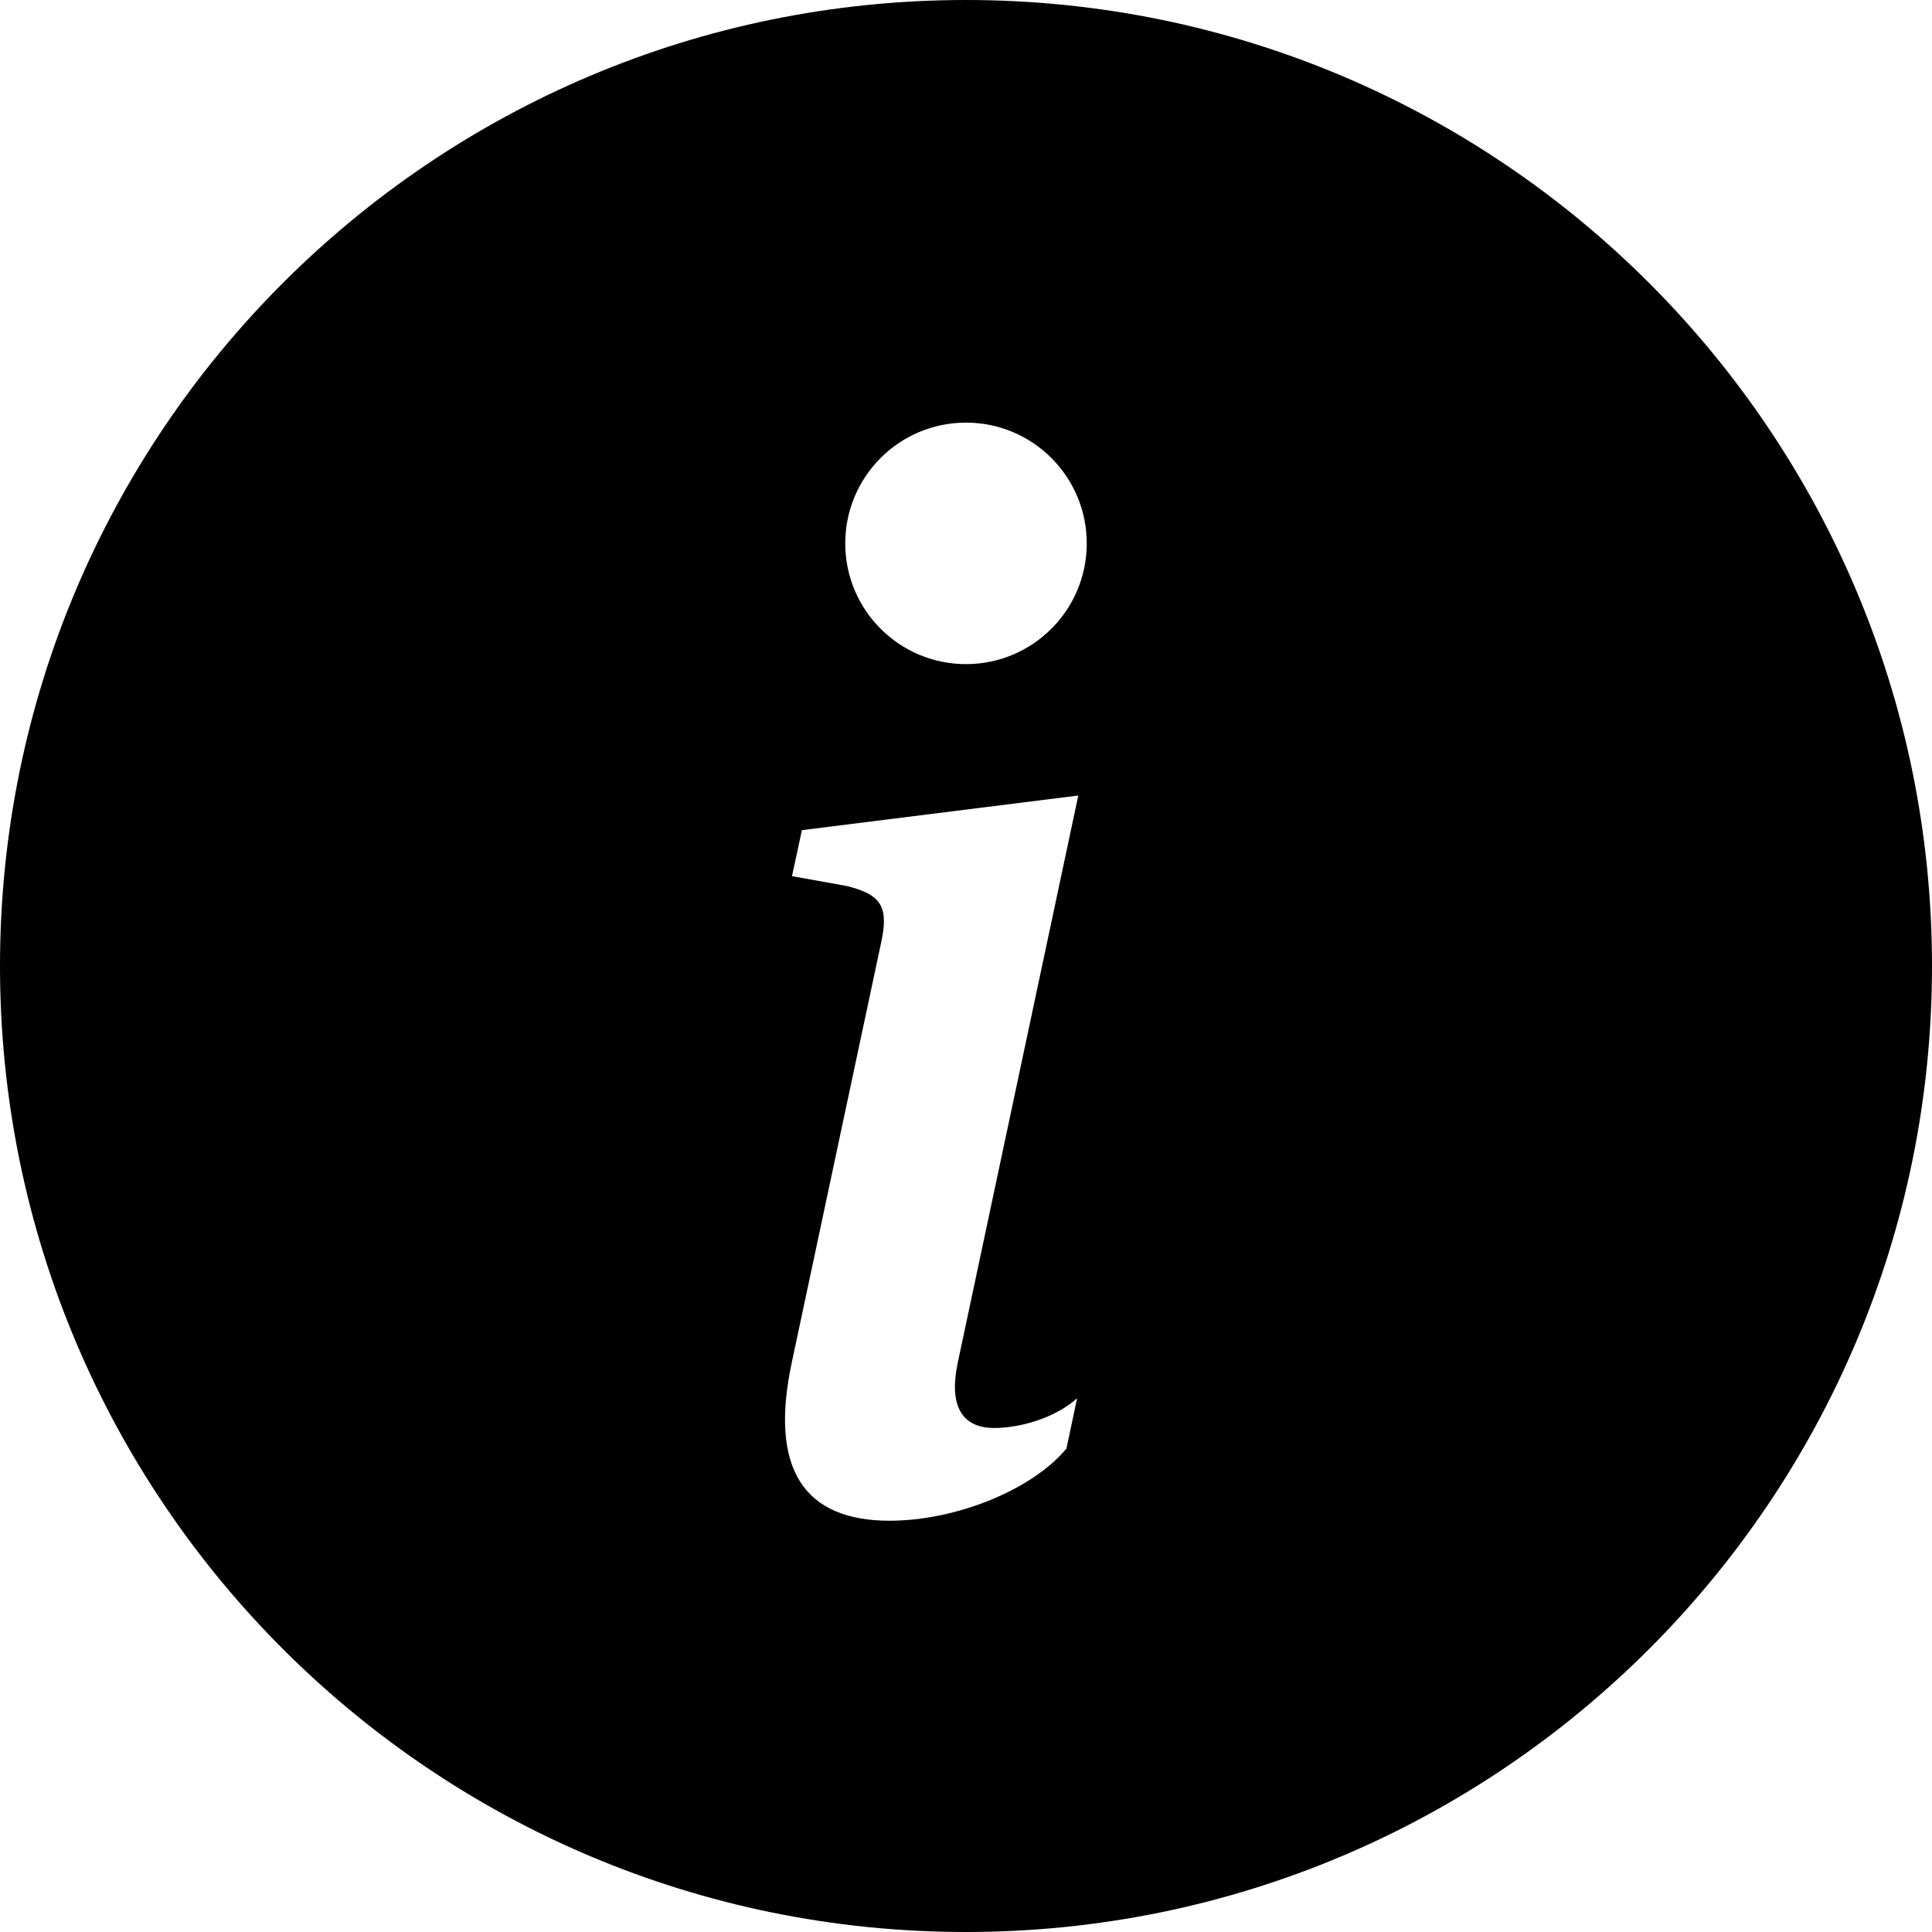
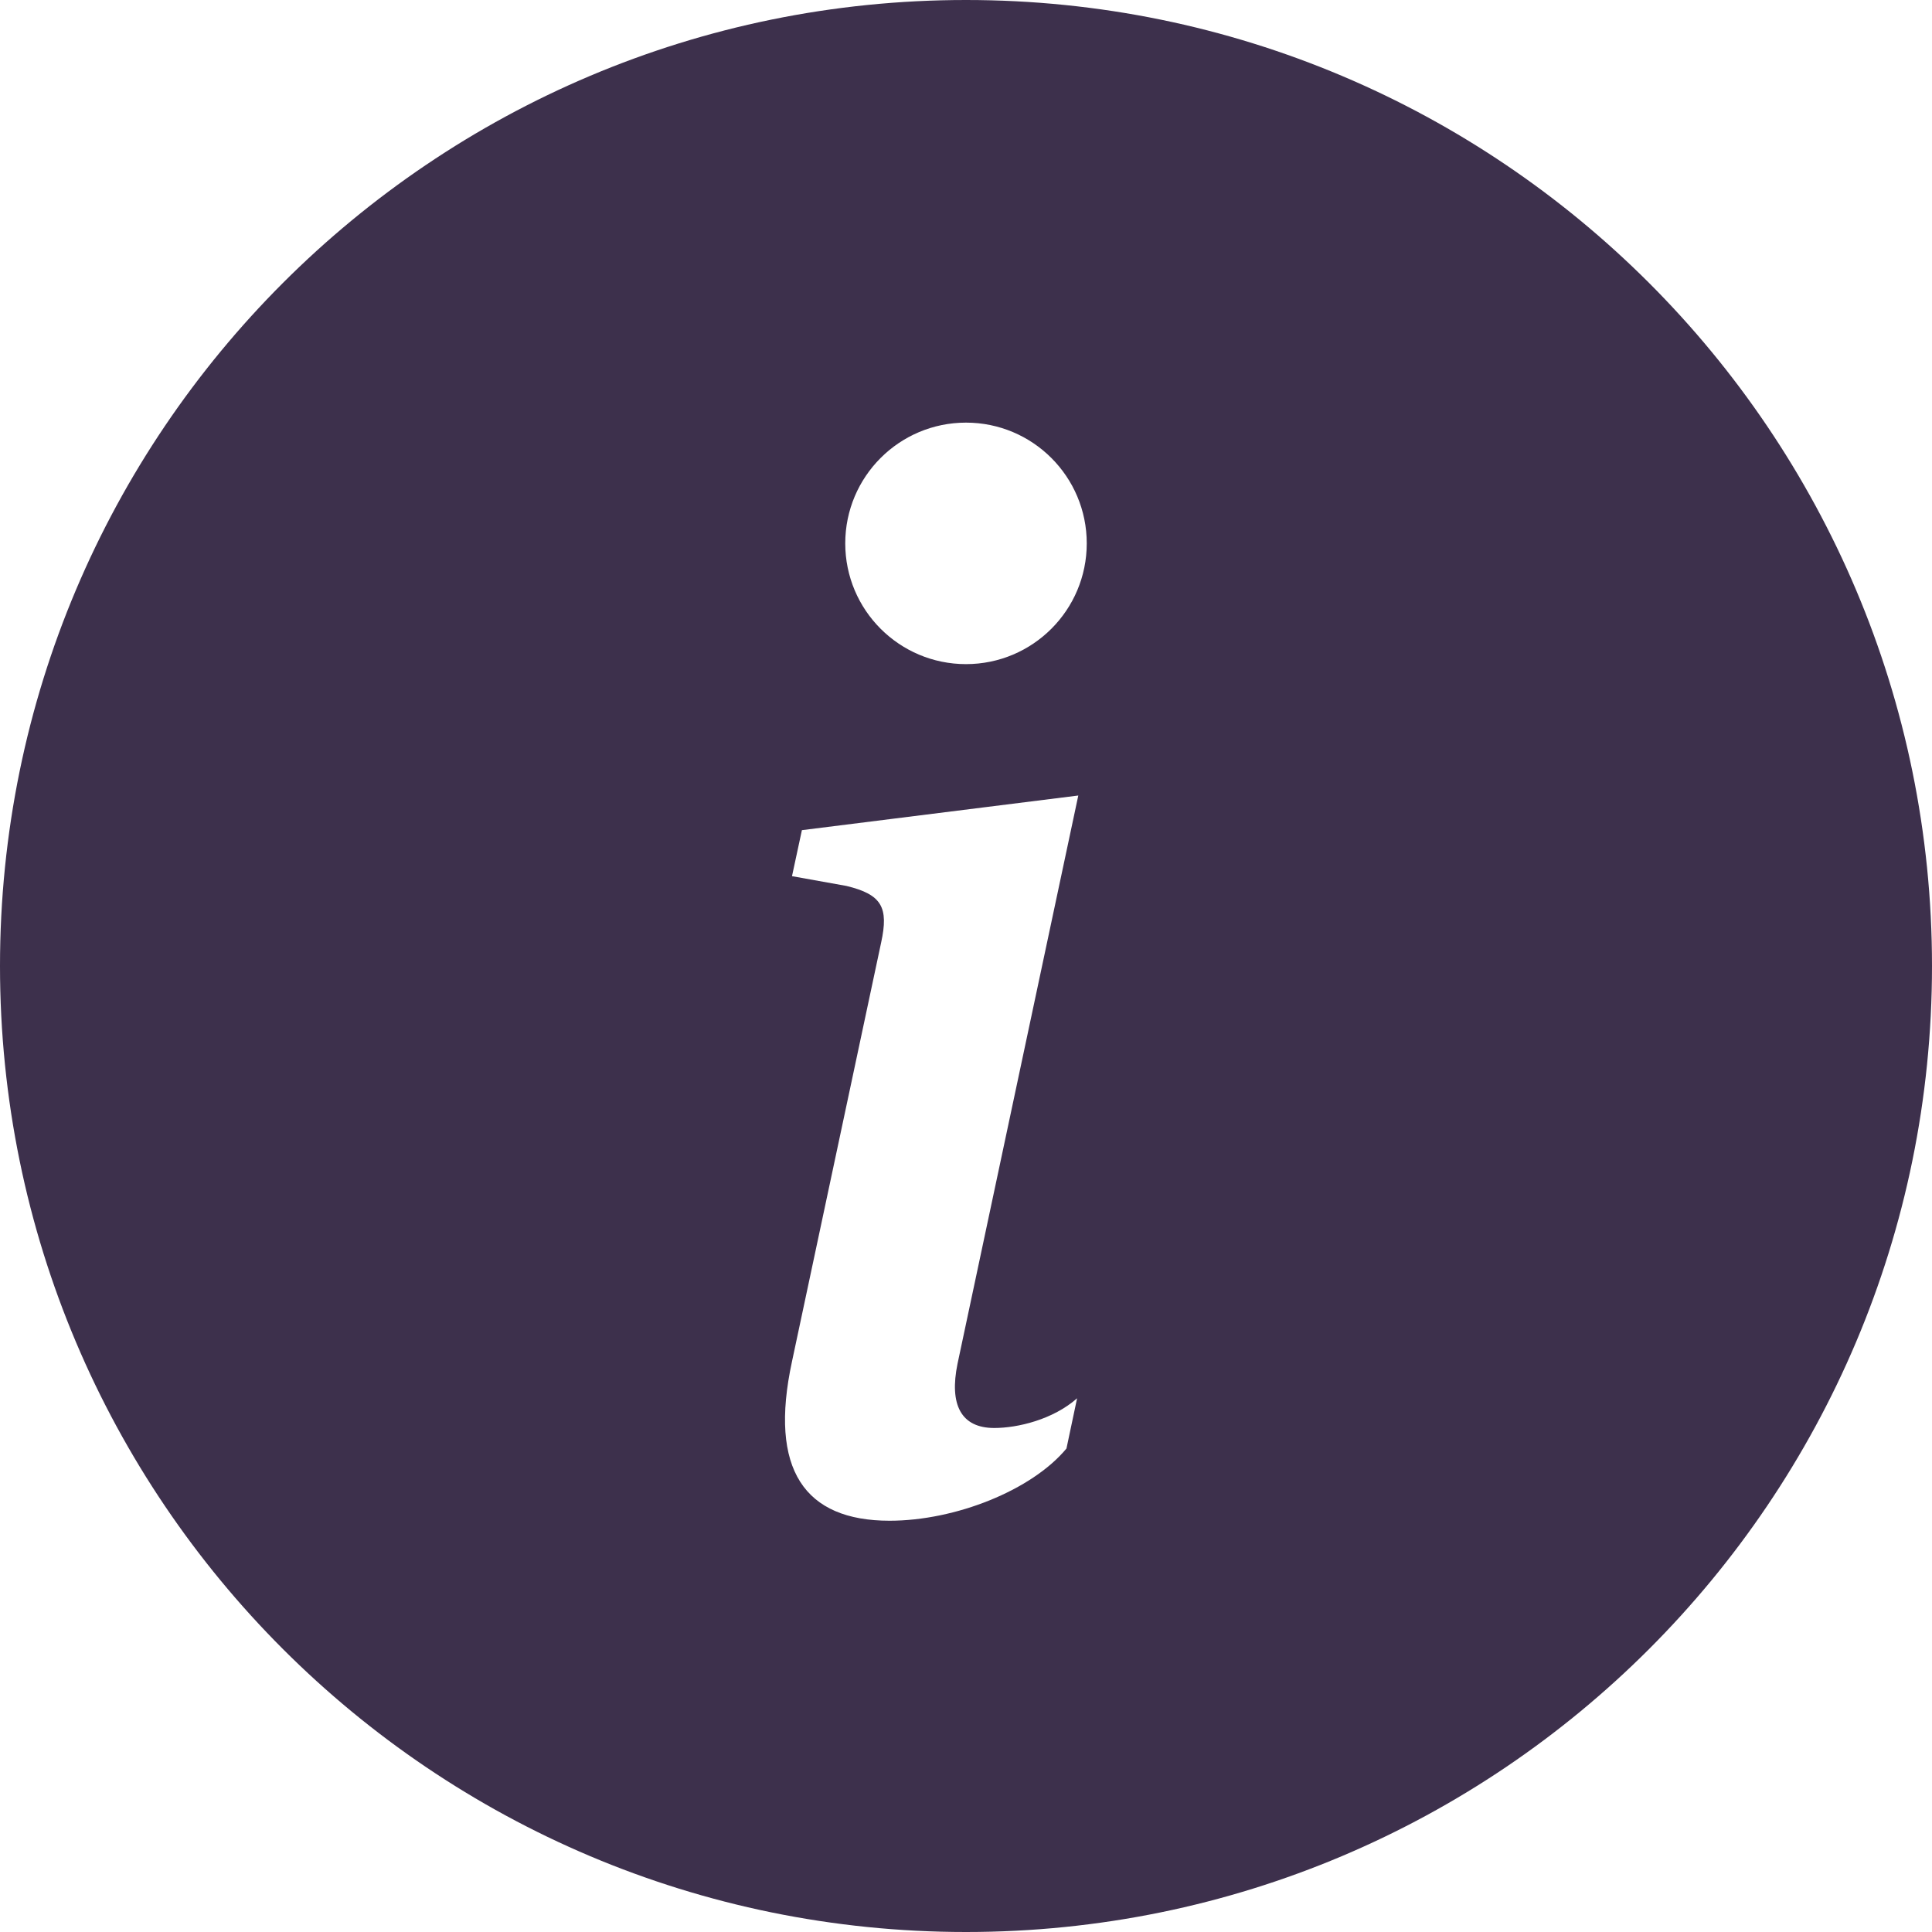
<svg xmlns="http://www.w3.org/2000/svg" width="16" height="16" fill="currentColor" class="bi bi-info-circle-fill" viewBox="0 0 16 16">
-   <path d="M8 16A8 8 0 1 0 8 0a8 8 0 0 0 0 16zm.93-9.412-1 4.705c-.07.34.029.533.304.533.194 0 .487-.07.686-.246l-.088.416c-.287.346-.92.598-1.465.598-.703 0-1.002-.422-.808-1.319l.738-3.468c.064-.293.006-.399-.287-.47l-.451-.081.082-.381 2.29-.287zM8 5.5a1 1 0 1 1 0-2 1 1 0 0 1 0 2z" fill="#000" />
+   <path d="M8 16A8 8 0 1 0 8 0a8 8 0 0 0 0 16zm.93-9.412-1 4.705c-.07.34.029.533.304.533.194 0 .487-.07.686-.246l-.088.416c-.287.346-.92.598-1.465.598-.703 0-1.002-.422-.808-1.319l.738-3.468c.064-.293.006-.399-.287-.47l-.451-.081.082-.381 2.29-.287zM8 5.5a1 1 0 1 1 0-2 1 1 0 0 1 0 2z" fill="#3d304c" />
</svg>
